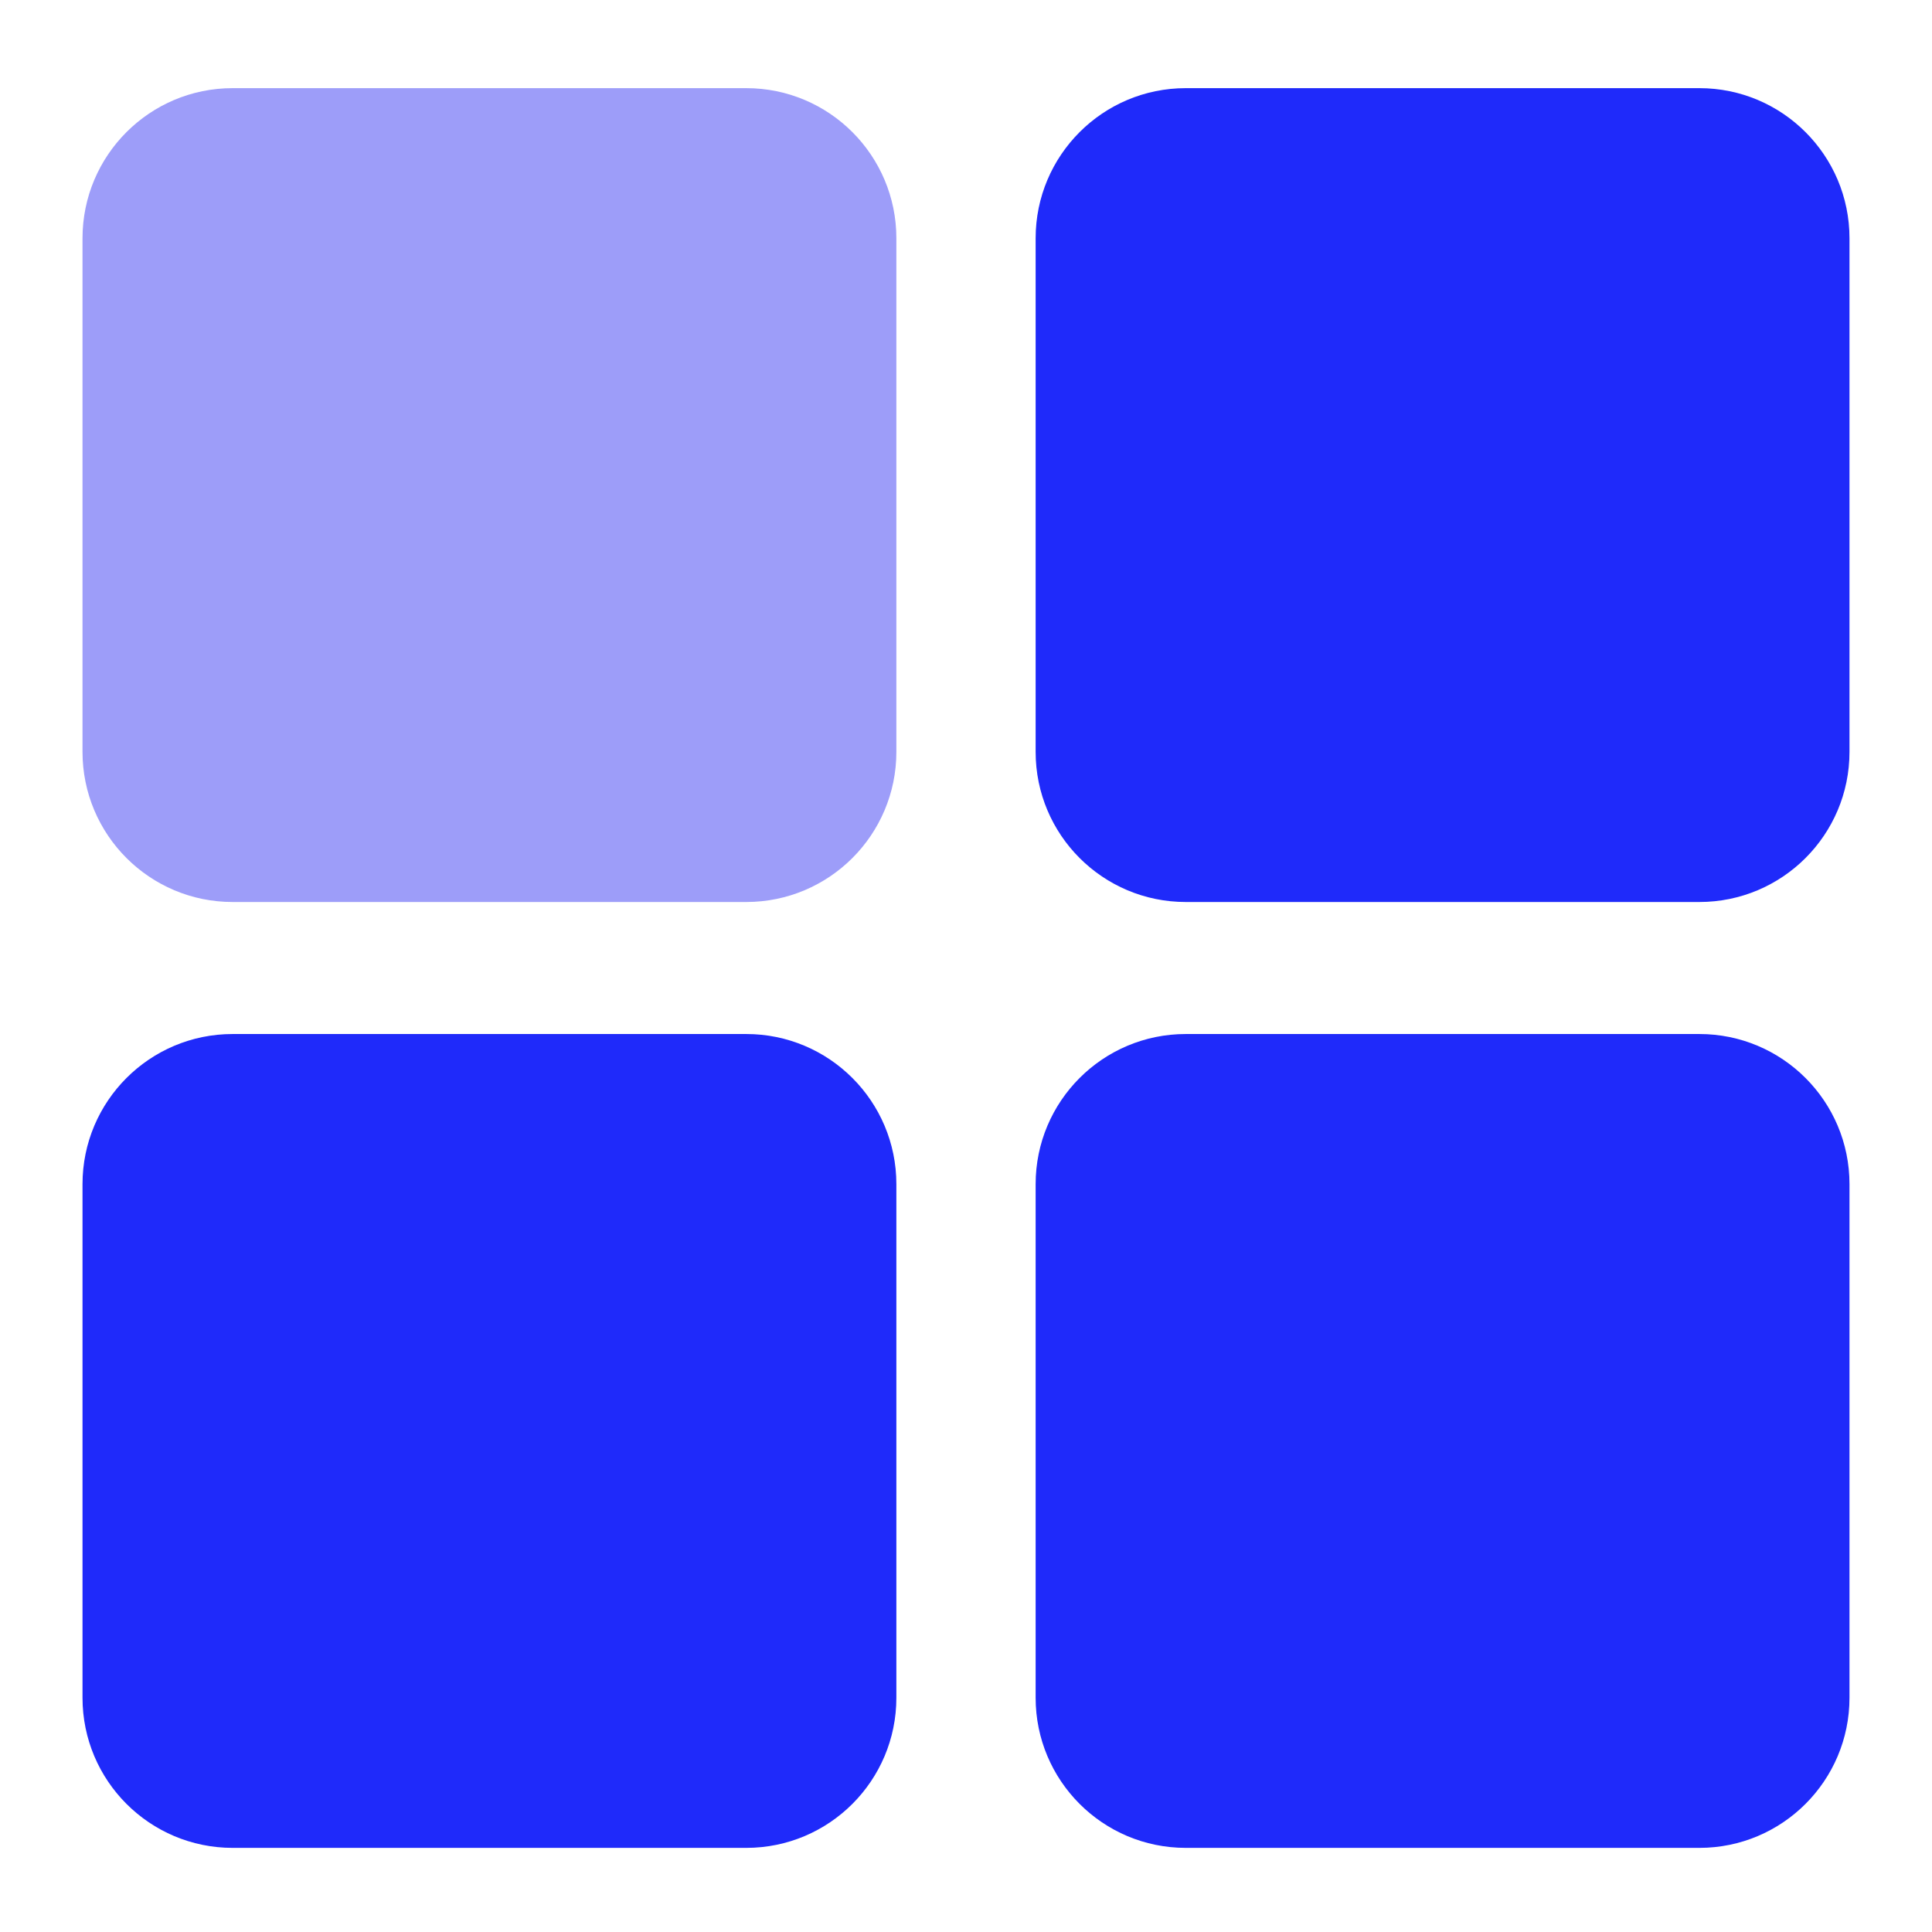
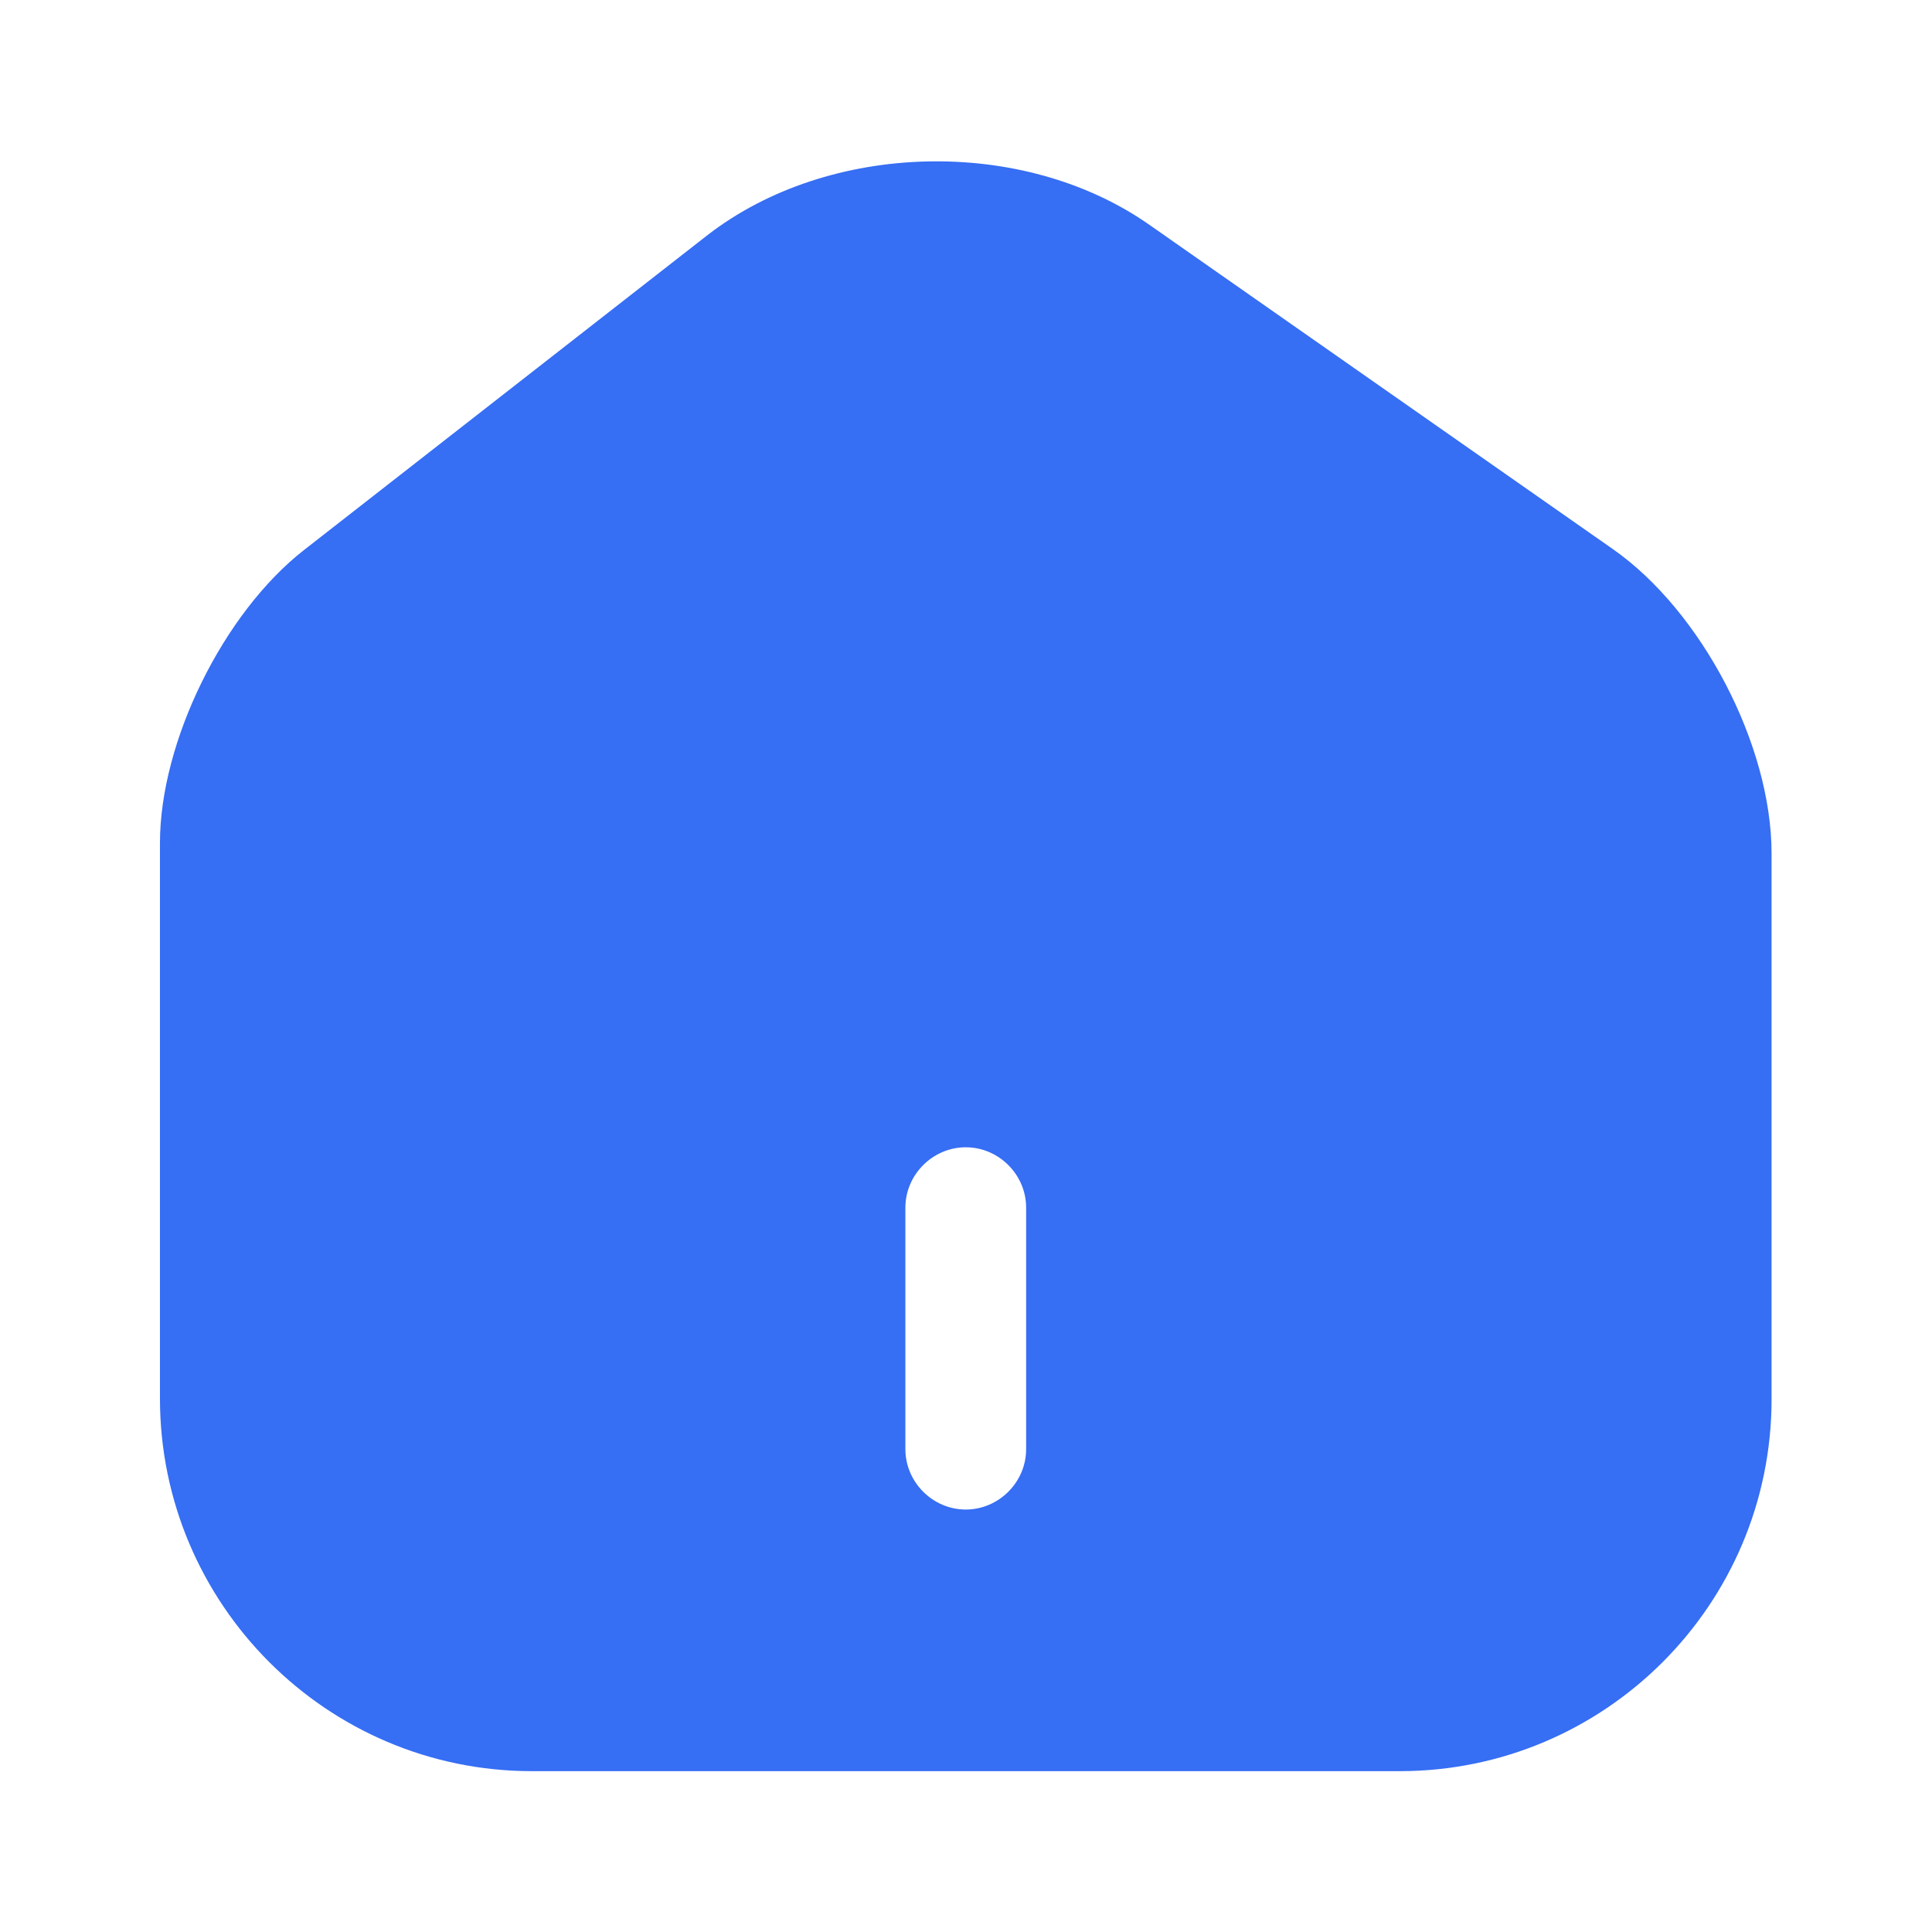
- <svg xmlns="http://www.w3.org/2000/svg" id="_图层_1" data-name="图层 1" viewBox="0 0 48 48">
-   <defs>
-     <style>
-       .cls-1 {
-         fill: #9d9df9;
-       }
- 
-       .cls-2 {
-         fill: #1f2afa;
-       }
-     </style>
-   </defs>
-   <rect class="cls-1" x="2.05" y="2.19" width="20.22" height="20.22" rx="3.73" ry="3.73" />
-   <rect class="cls-2" x="25.73" y="2.19" width="20.22" height="20.22" rx="3.73" ry="3.73" />
-   <rect class="cls-2" x="2.05" y="25.69" width="20.22" height="20.22" rx="3.73" ry="3.73" />
-   <rect class="cls-2" x="25.73" y="25.69" width="20.22" height="20.22" rx="3.73" ry="3.73" />
+ <svg xmlns="http://www.w3.org/2000/svg" width="24" height="24" viewBox="0 0 24 24" fill="none">
+   <path d="M20.037 6.822L14.277 2.792C12.707 1.692 10.297 1.752 8.787 2.922L3.777 6.832C2.777 7.612 1.987 9.212 1.987 10.472V17.372C1.987 19.922 4.057 22.002 6.607 22.002H17.387C19.937 22.002 22.007 19.932 22.007 17.382V10.602C22.007 9.252 21.137 7.592 20.037 6.822ZM12.747 18.002C12.747 18.412 12.407 18.752 11.997 18.752C11.587 18.752 11.247 18.412 11.247 18.002V15.002C11.247 14.592 11.587 14.252 11.997 14.252C12.407 14.252 12.747 14.592 12.747 15.002V18.002Z" fill="#366EF4" />
</svg>
